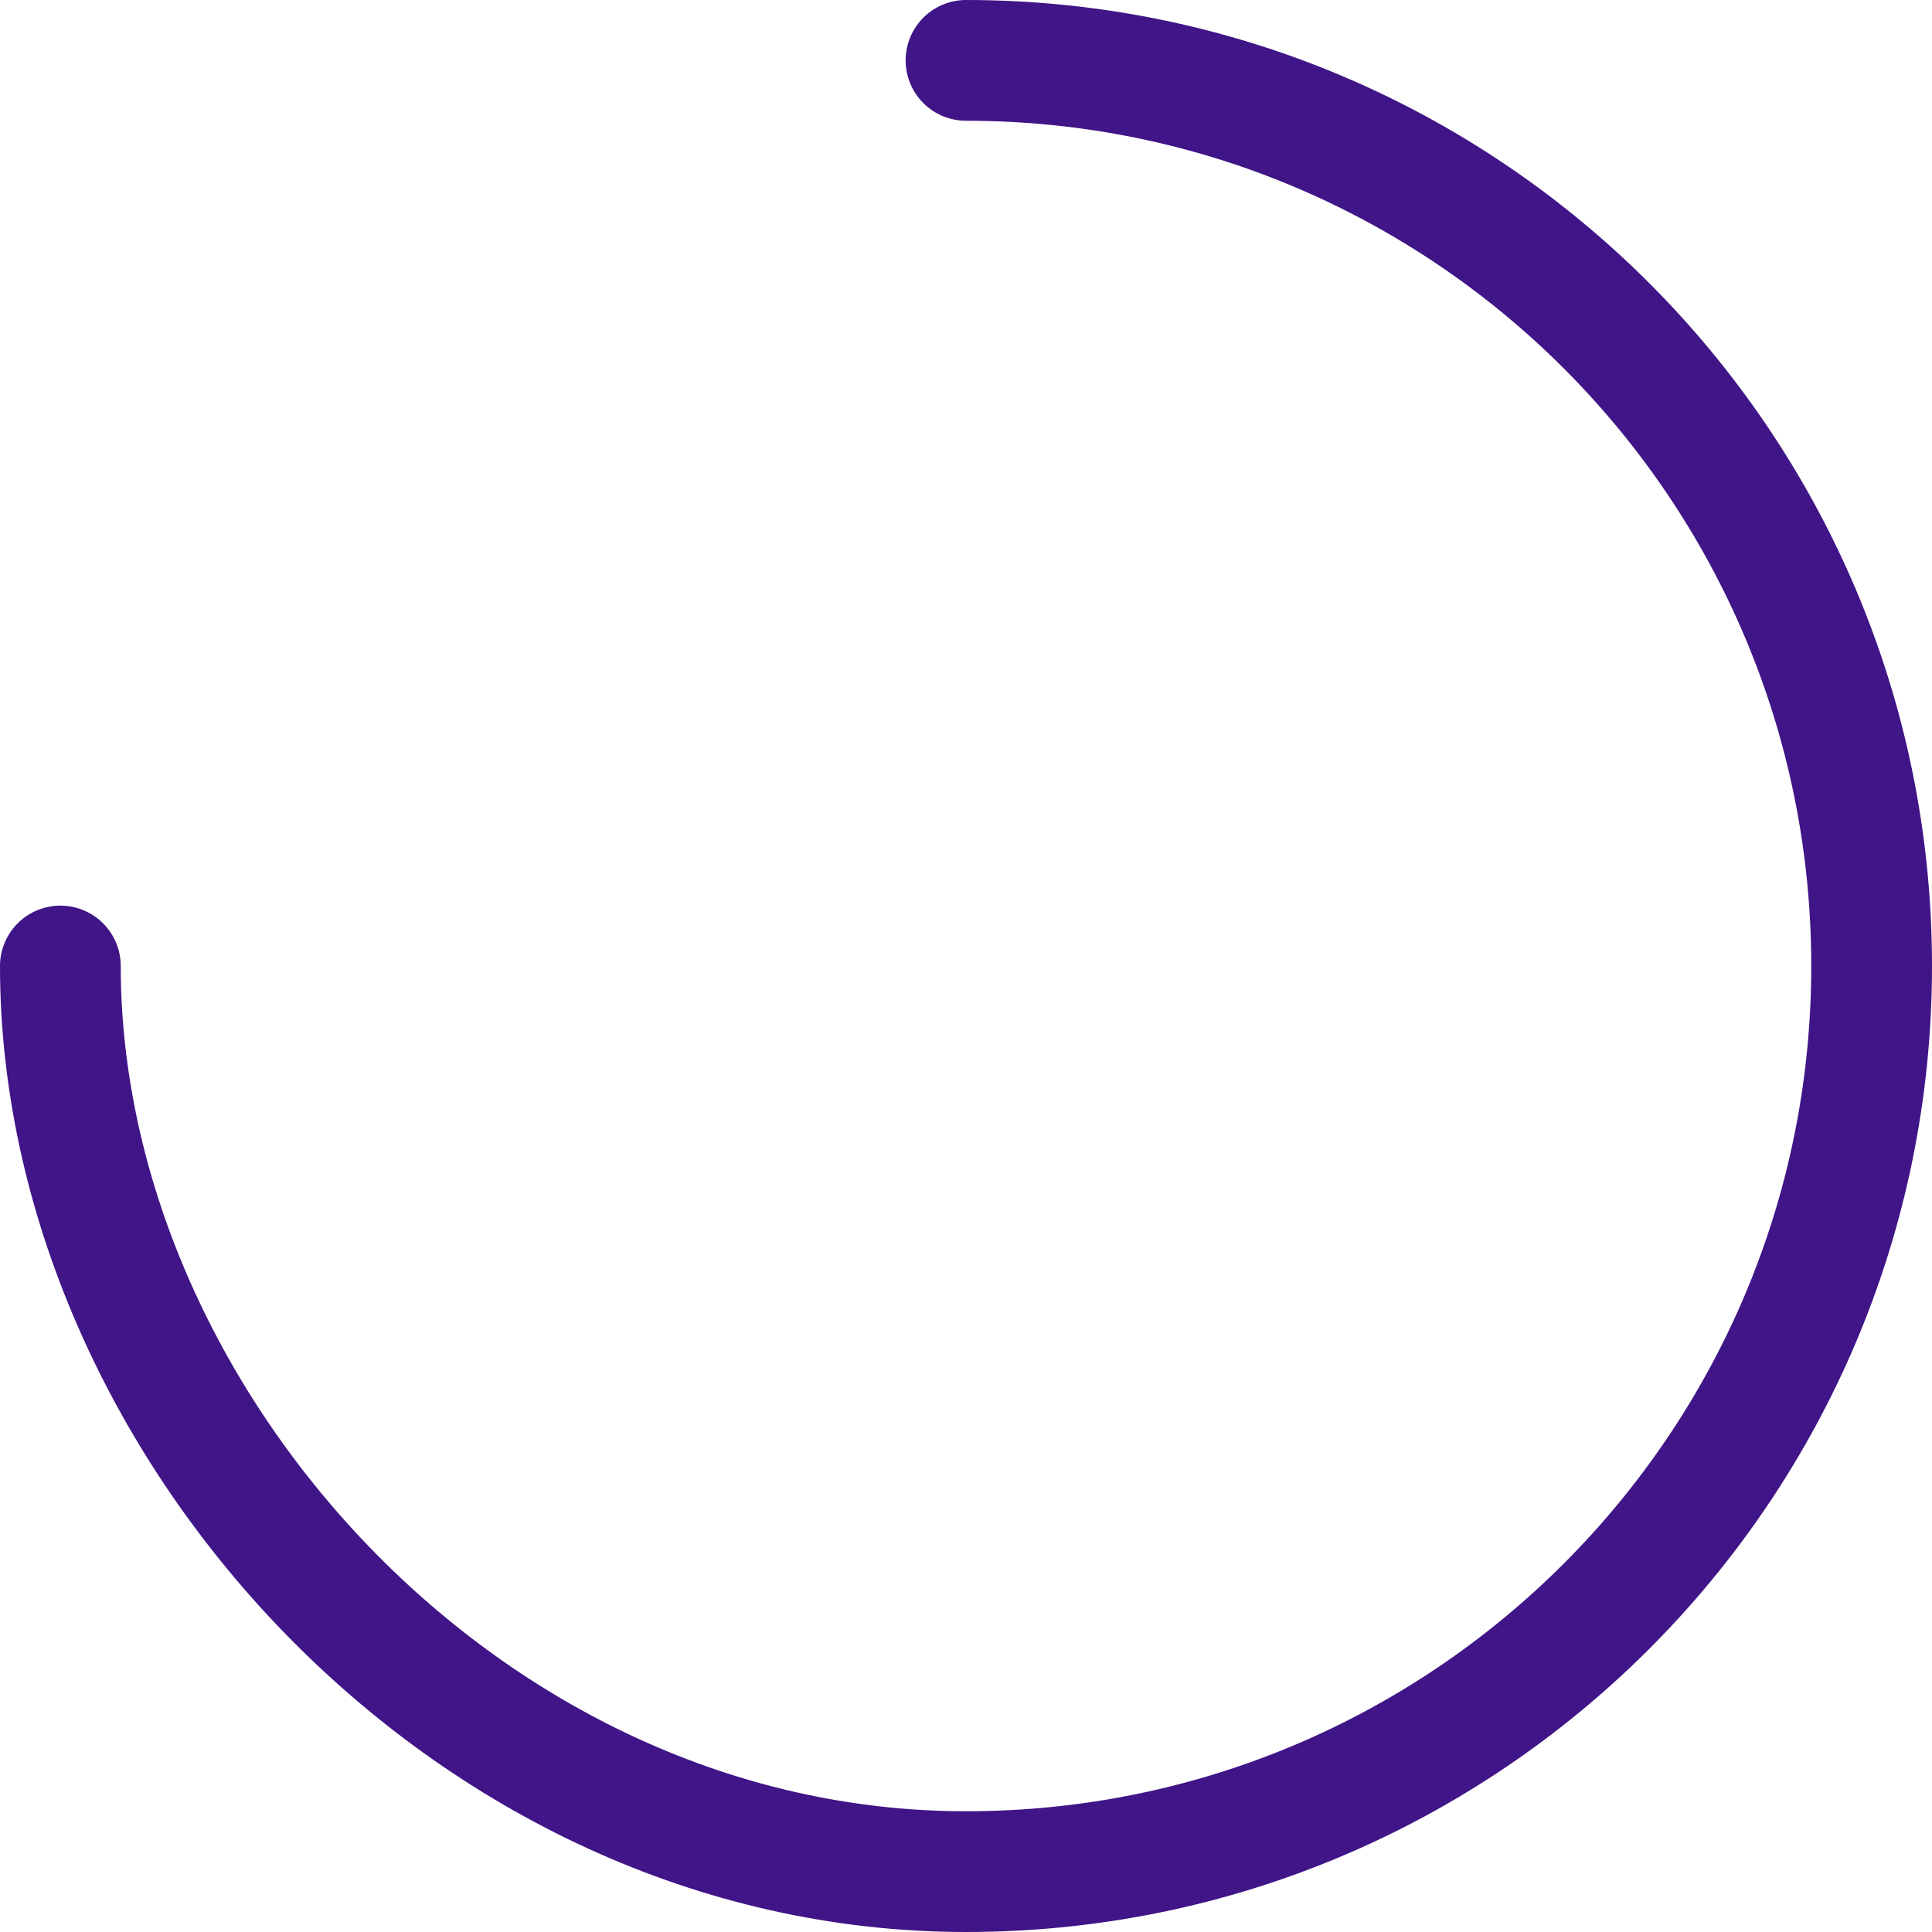
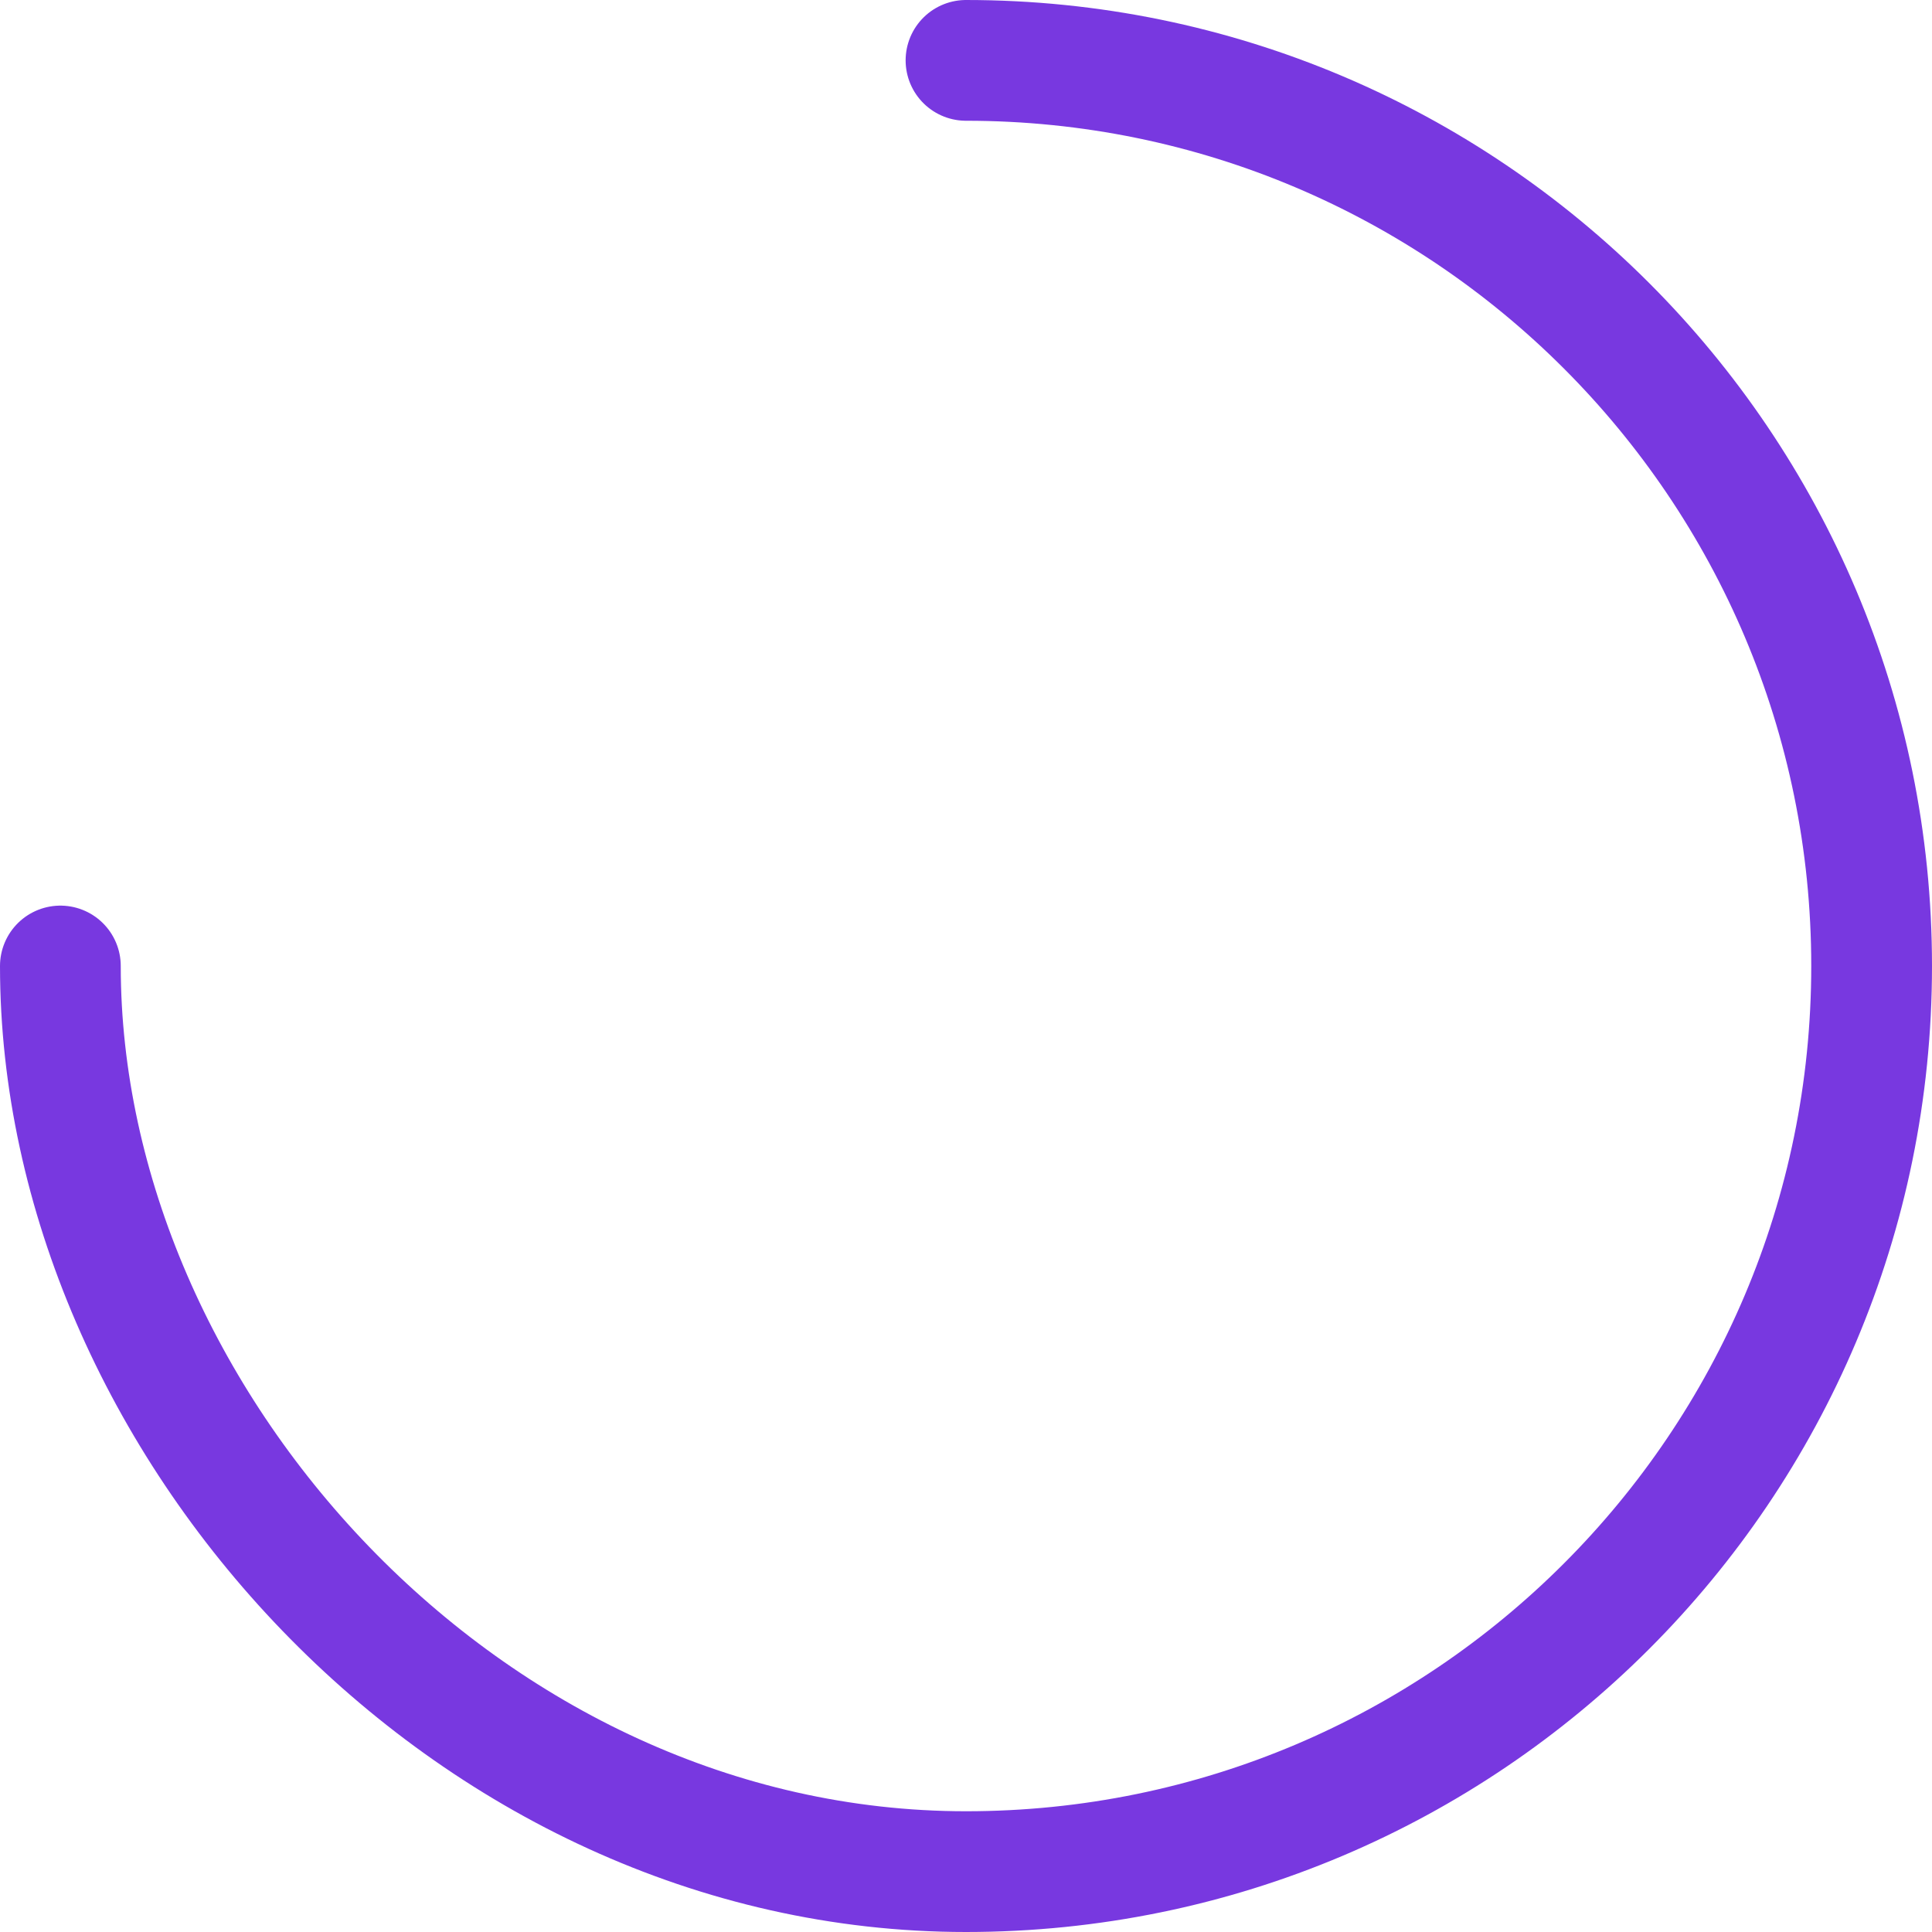
<svg xmlns="http://www.w3.org/2000/svg" width="64" height="64" viewBox="0 0 64 64">
  <style type="text/css">
        @keyframes spinner {
          to {transform: rotate(360deg);}
        }
        #spinner {
            animation: spinner 0.9s ease-in-out infinite;
            transform-origin: center;
        }
    </style>
  <g fill="none" fill-rule="evenodd" stroke-linecap="round" id="spinner">
-     <g stroke="#401587" stroke-width="4">
+     <g stroke="#7838e0" stroke-width="4">
      <path d="M610 400c0 15 13.431 30 30 30 16.569 0 30-13.431 30-30 0-16.569-13.431-30-30-30" transform="translate(-608 -368)" />
    </g>
  </g>
</svg>
